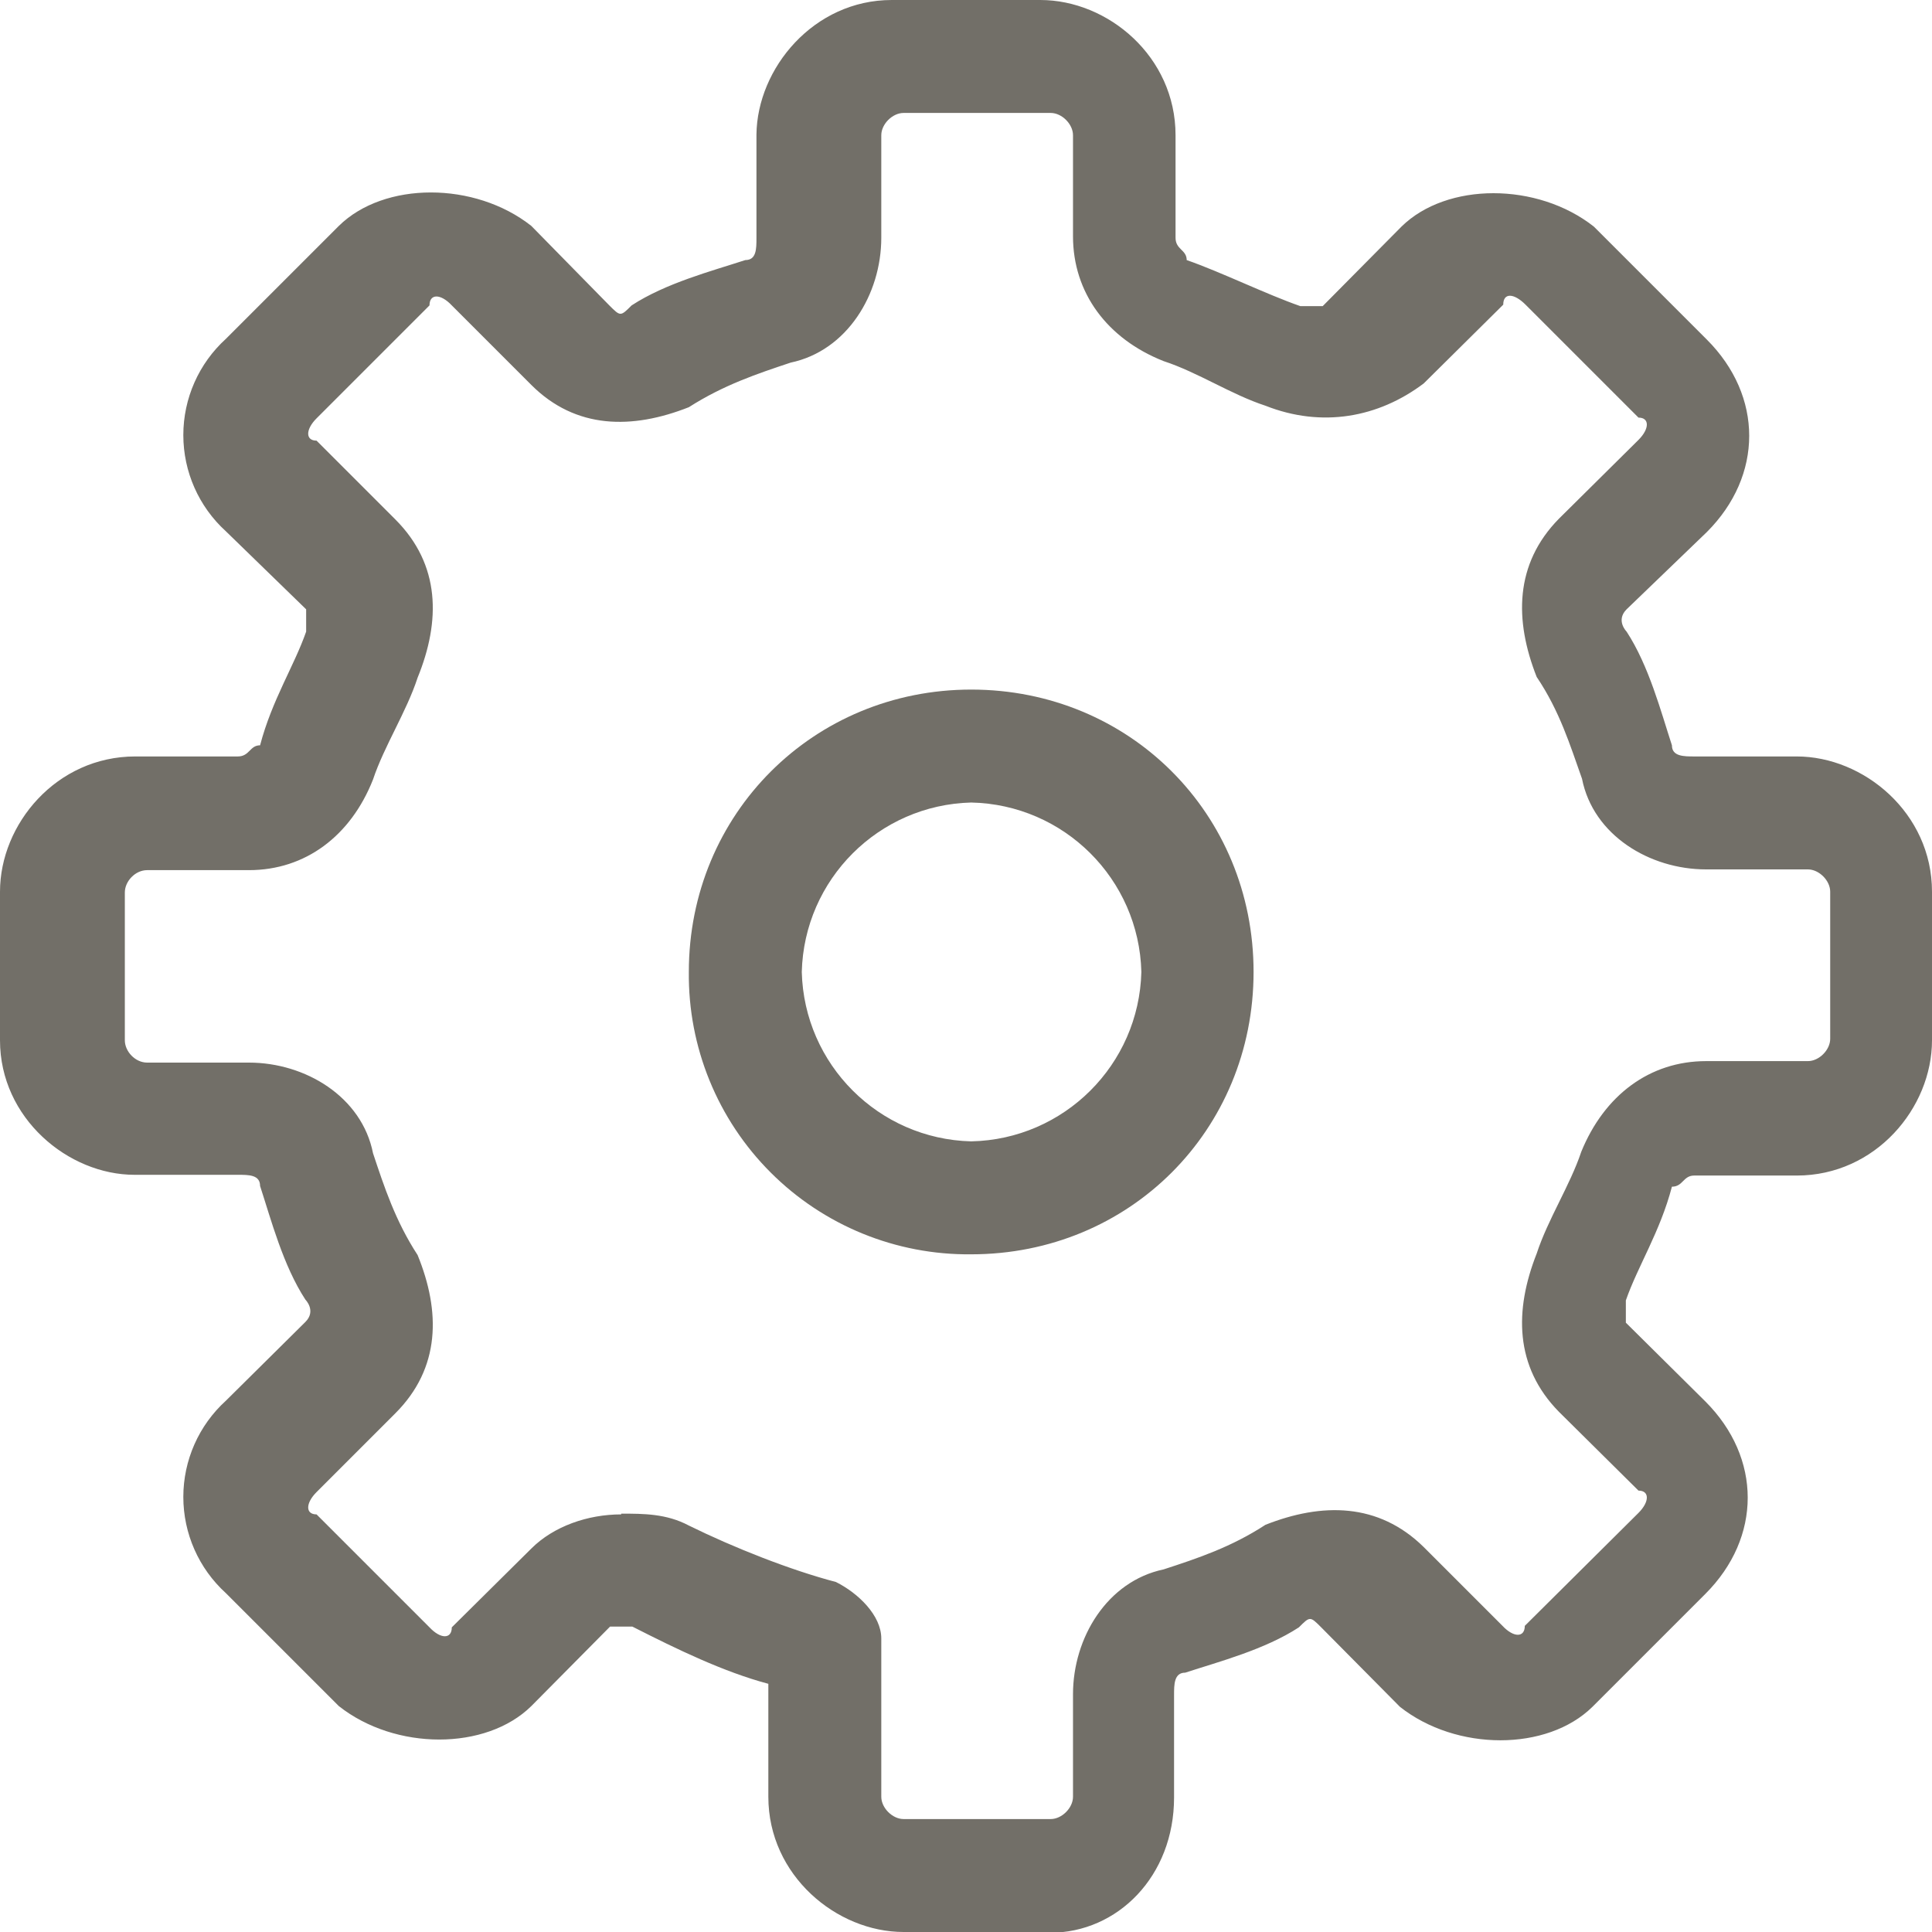
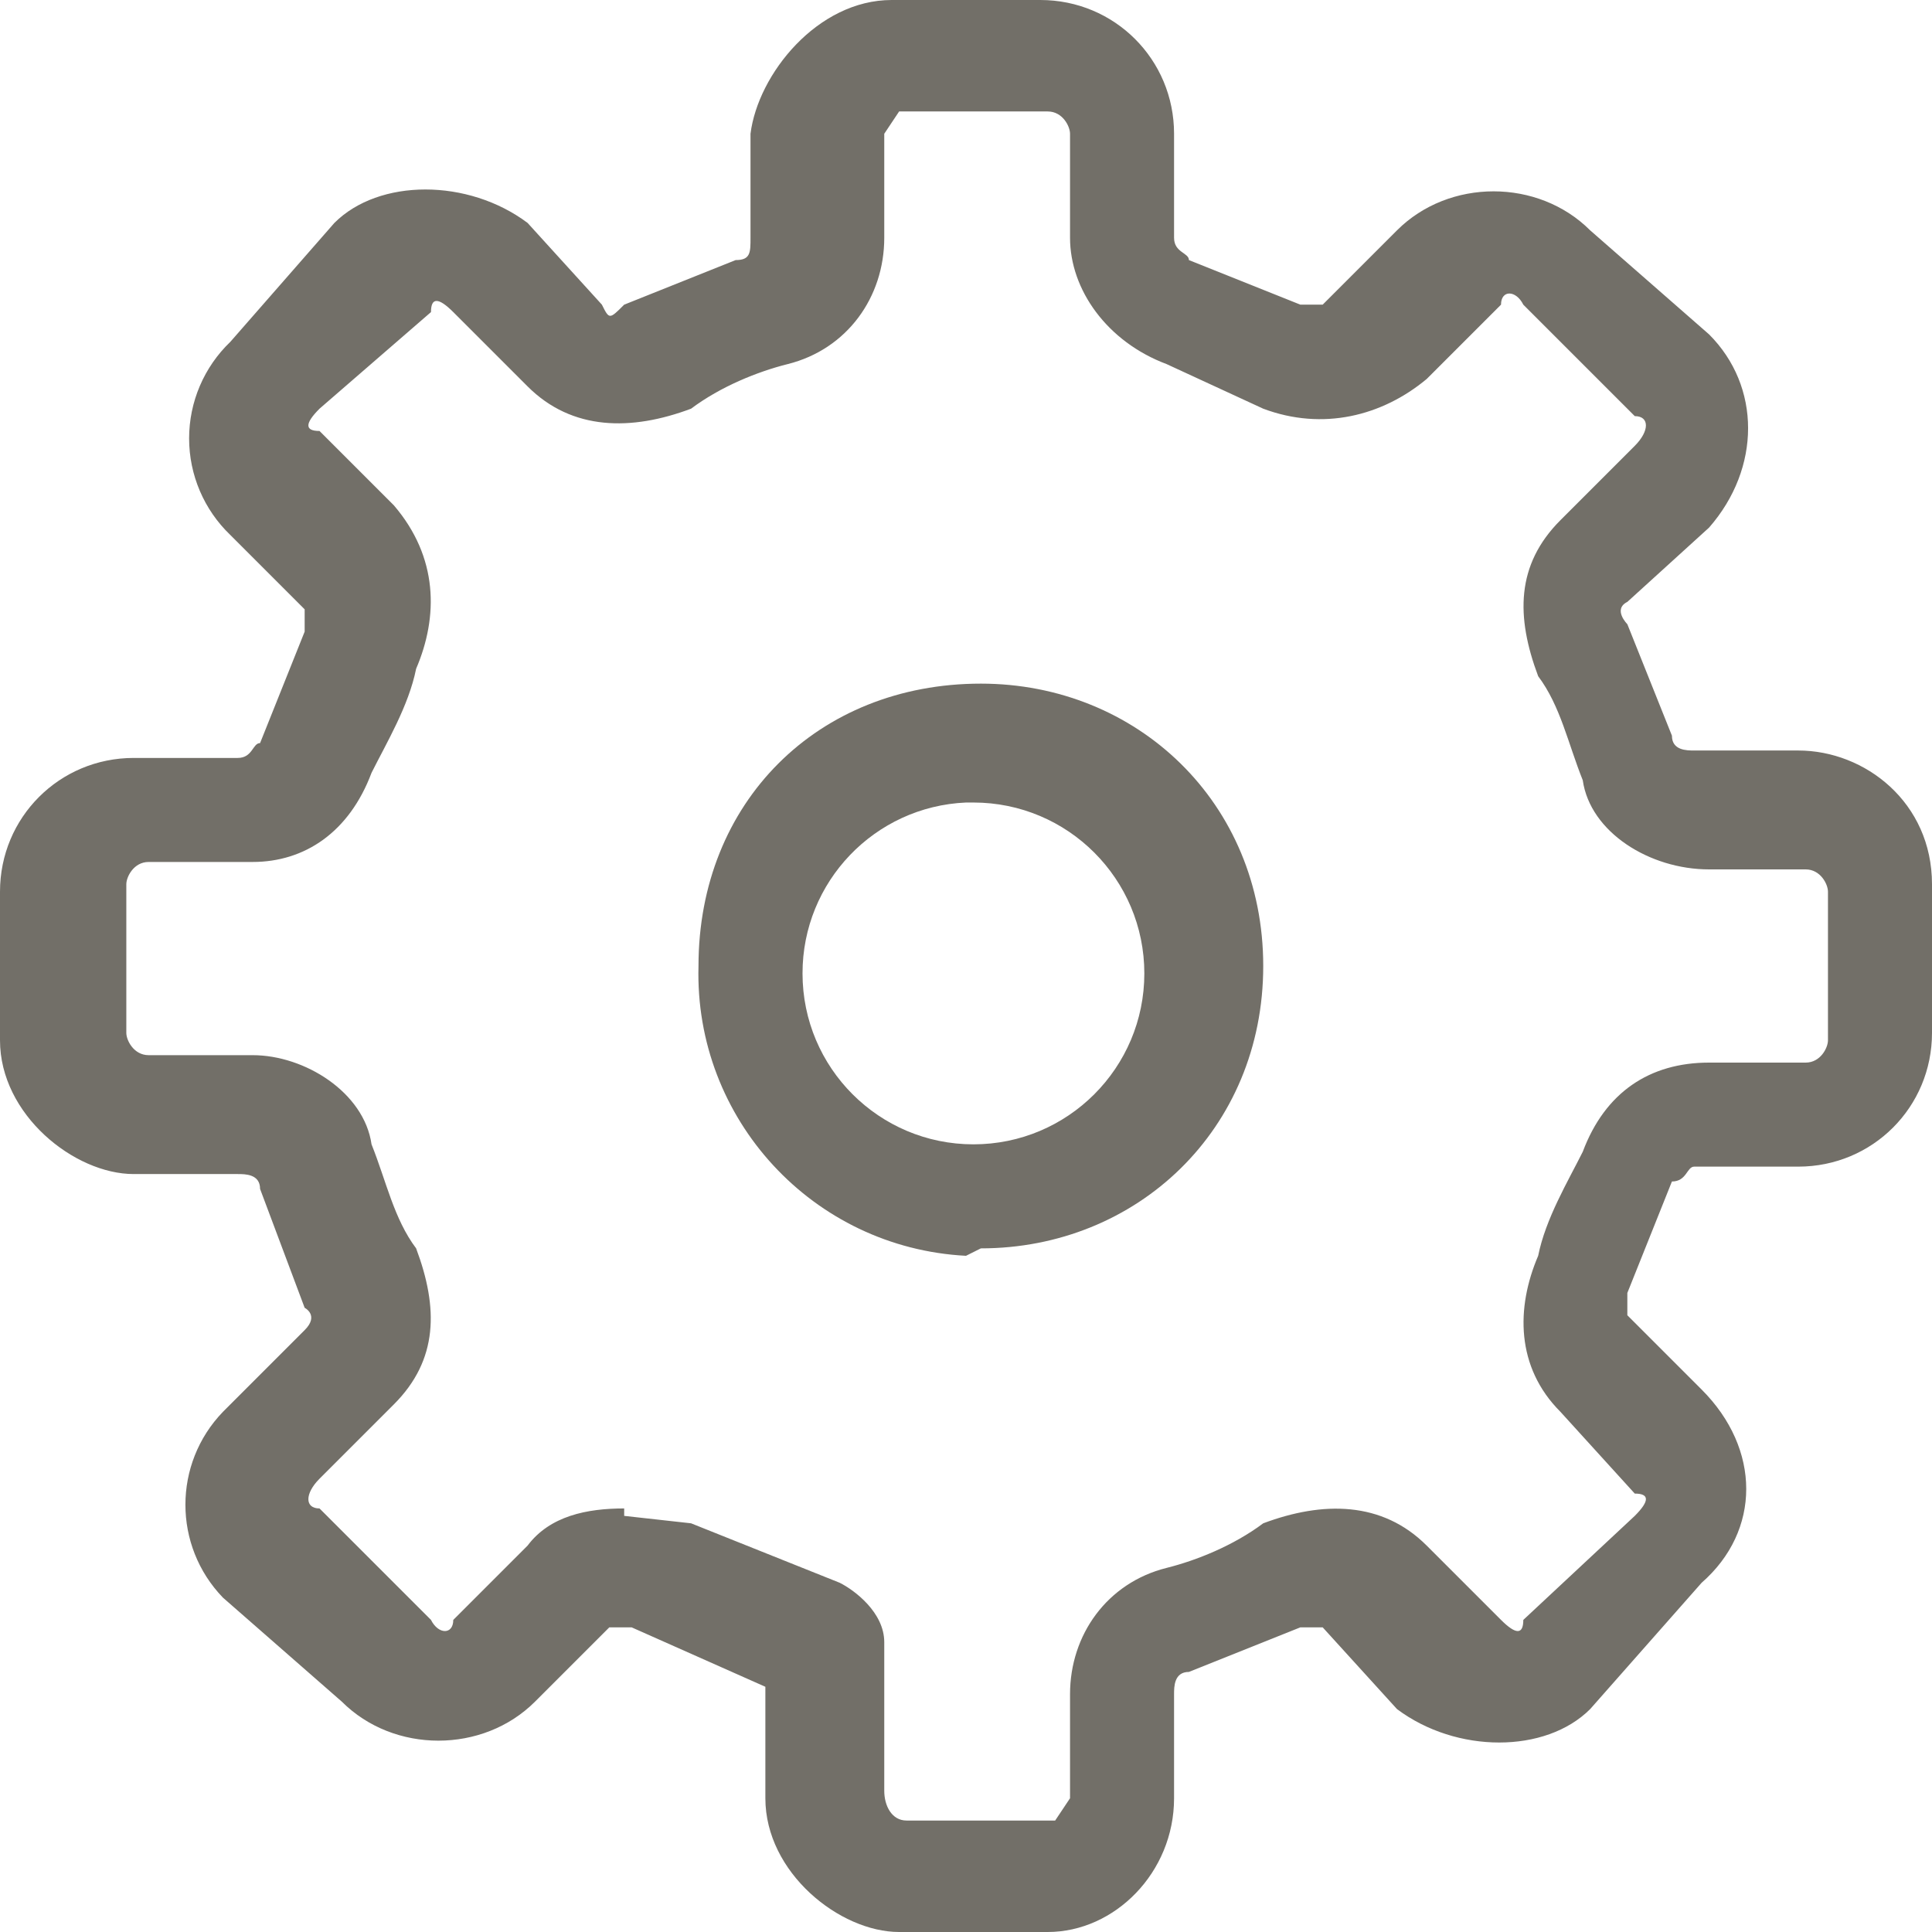
<svg xmlns="http://www.w3.org/2000/svg" width="26" height="26" fill="none">
-   <path d="M13.07 16.88a3.76 3.76 0 0 1-3.8-3.8c0-2.13 1.68-3.8 3.8-3.8 2.13 0 3.8 1.67 3.8 3.8s-1.67 3.8-3.8 3.8zm0-6.08a2.34 2.34 0 0 0-2.28 2.28 2.34 2.34 0 0 0 2.28 2.28 2.34 2.34 0 0 0 2.29-2.28 2.34 2.34 0 0 0-2.29-2.28z" fill="#726F68" />
-   <path d="M14.14 26h-1.98c-.9 0-1.82-.76-1.82-1.82v-1.52c-.6-.16-1.22-.46-1.83-.77h-.3l-1.06 1.07c-.61.6-1.83.6-2.59 0l-1.52-1.52a1.75 1.75 0 0 1 0-2.59l1.07-1.06c.15-.15 0-.3 0-.3-.3-.46-.46-1.07-.61-1.53 0-.15-.15-.15-.3-.15H1.81C.92 15.81 0 15.05 0 14V12c0-.91.76-1.82 1.82-1.82H3.2c.16 0 .16-.15.3-.15.16-.61.46-1.07.62-1.53v-.3L3.04 7.15a1.75 1.75 0 0 1 0-2.59l1.52-1.52c.61-.6 1.83-.6 2.59 0L8.2 4.11c.15.15.15.15.3 0 .46-.3 1.07-.46 1.53-.61.15 0 .15-.15.15-.3V1.81C10.19.92 10.95 0 12 0H14c.91 0 1.82.76 1.82 1.82V3.2c0 .16.15.16.15.3.46.16 1.07.46 1.53.62h.3l1.06-1.07c.61-.6 1.83-.6 2.59 0l1.52 1.52c.76.76.76 1.83 0 2.59L21.89 8.2c-.15.15 0 .3 0 .3.3.46.46 1.07.61 1.53 0 .15.16.15.3.15h1.38c.9 0 1.82.76 1.82 1.82V14c0 .91-.76 1.82-1.82 1.82H22.8c-.15 0-.15.15-.3.15-.16.61-.46 1.07-.62 1.53v.3l1.07 1.06c.76.76.76 1.83 0 2.59l-1.52 1.52c-.61.6-1.83.6-2.59 0l-1.06-1.07c-.15-.15-.15-.15-.3 0-.46.3-1.07.46-1.53.61-.15 0-.15.16-.15.3v1.38c0 1.06-.76 1.82-1.67 1.82zm-5.78-5.63c.3 0 .61 0 .91.16.61.3 1.37.6 1.98.76.3.15.61.45.61.76v2.13c0 .15.15.3.3.3h1.98c.15 0 .3-.15.3-.3V22.8c0-.76.46-1.52 1.22-1.68.46-.15.91-.3 1.37-.6.76-.3 1.52-.3 2.13.3l1.06 1.06c.15.16.3.16.3 0l1.53-1.52c.15-.15.15-.3 0-.3l-1.07-1.06c-.6-.61-.6-1.37-.3-2.13.15-.46.45-.92.6-1.37.31-.76.92-1.22 1.68-1.22h1.37c.15 0 .3-.15.3-.3V12c0-.15-.15-.3-.3-.3h-1.37c-.76 0-1.52-.46-1.67-1.22-.16-.45-.3-.91-.61-1.37-.3-.76-.3-1.52.3-2.13l1.07-1.06c.15-.15.15-.3 0-.3L20.53 4.1c-.16-.16-.3-.16-.3 0l-1.07 1.06c-.61.46-1.37.6-2.13.3-.46-.15-.91-.45-1.37-.6-.76-.3-1.22-.92-1.22-1.68V1.82c0-.15-.15-.3-.3-.3h-1.98c-.15 0-.3.15-.3.3V3.2c0 .76-.46 1.52-1.22 1.68-.45.15-.9.3-1.37.6-.76.3-1.52.3-2.12-.3L6.08 4.11c-.15-.16-.3-.16-.3 0L4.26 5.63c-.15.15-.15.3 0 .3l1.06 1.06c.61.61.61 1.37.3 2.13-.15.46-.45.92-.6 1.37-.3.76-.91 1.22-1.67 1.22H1.98c-.16 0-.3.15-.3.3V14c0 .15.14.3.3.3h1.37c.76 0 1.52.46 1.67 1.22.15.45.3.91.6 1.37.31.76.31 1.52-.3 2.13l-1.06 1.06c-.15.15-.15.3 0 .3l1.52 1.52c.15.16.3.16.3 0l1.07-1.06c.3-.3.76-.46 1.21-.46z" fill="#726F68" />
+   <path d="M13 16.9A3.8 3.8 0 0 1 9.4 13c0-2.2 1.6-3.8 3.8-3.8 2.1 0 3.8 1.6 3.8 3.8s-1.7 3.8-3.8 3.8zm0-6.1a2.3 2.3 0 0 0-2.2 2.3 2.3 2.3 0 0 0 2.3 2.3 2.3 2.3 0 0 0 2.3-2.3 2.3 2.3 0 0 0-2.3-2.3z" fill="#726F68" />
+   <path d="M14.1 26h-2c-.8 0-1.8-.8-1.8-1.8v-1.5l-1.8-.8h-.3l-1 1c-.7.7-1.9.7-2.6 0L3 21.5A1.8 1.8 0 0 1 3 19l1.1-1.1c.2-.2 0-.3 0-.3L3.5 16c0-.2-.2-.2-.3-.2H1.8C1 15.8 0 15 0 14v-2c0-1 .8-1.8 1.8-1.8h1.4c.2 0 .2-.2.3-.2l.6-1.5v-.3l-1-1a1.8 1.8 0 0 1 0-2.6L4.5 3c.6-.6 1.8-.6 2.6 0l1 1.1c.1.2.1.2.3 0l1.5-.6c.2 0 .2-.1.2-.3V1.8C10.2 1 11 0 12 0h2c1 0 1.8.8 1.8 1.8v1.4c0 .2.2.2.2.3l1.5.6h.3l1-1c.7-.7 1.9-.7 2.6 0L23 4.5c.7.7.7 1.8 0 2.6l-1.1 1c-.2.1 0 .3 0 .3l.6 1.5c0 .2.2.2.3.2h1.4c.9 0 1.8.7 1.8 1.8v2c0 1-.8 1.8-1.8 1.8h-1.4c-.1 0-.1.2-.3.2l-.6 1.5v.3l1 1c.8.8.8 1.9 0 2.6L21.4 23c-.6.6-1.8.6-2.6 0l-1-1.1h-.3l-1.5.6c-.2 0-.2.2-.2.3v1.4c0 1-.8 1.8-1.7 1.8zm-5.7-5.6l.9.1 2 .8c.2.1.6.4.6.8v2c0 .2.1.4.3.4h2l.2-.3v-1.4c0-.8.5-1.5 1.3-1.7.4-.1.9-.3 1.3-.6.8-.3 1.6-.3 2.2.3l1 1c.2.2.3.2.3 0l1.5-1.4c.2-.2.2-.3 0-.3L21 19c-.6-.6-.6-1.4-.3-2.1.1-.5.4-1 .6-1.4.3-.8.9-1.2 1.7-1.2h1.3c.2 0 .3-.2.3-.3v-2c0-.1-.1-.3-.3-.3H23c-.8 0-1.6-.5-1.7-1.2-.2-.5-.3-1-.6-1.4-.3-.8-.3-1.5.3-2.1l1-1c.2-.2.2-.4 0-.4l-1.5-1.5c-.1-.2-.3-.2-.3 0l-1 1c-.6.5-1.4.7-2.2.4l-1.3-.6c-.8-.3-1.3-1-1.3-1.7V1.8c0-.1-.1-.3-.3-.3h-2l-.2.3v1.4c0 .8-.5 1.5-1.3 1.7-.4.1-.9.3-1.3.6-.8.3-1.6.3-2.2-.3l-1-1c-.2-.2-.3-.2-.3 0L4.3 5.5c-.2.2-.2.3 0 .3l1 1c.6.7.6 1.5.3 2.2-.1.5-.4 1-.6 1.4-.3.8-.9 1.2-1.6 1.2H2c-.2 0-.3.2-.3.3v2c0 .1.1.3.3.3h1.4c.7 0 1.5.5 1.6 1.2.2.5.3 1 .6 1.4.3.8.3 1.5-.3 2.1l-1 1c-.2.2-.2.4 0 .4l1.5 1.5c.1.2.3.2.3 0l1-1c.3-.4.8-.5 1.3-.5z" fill="#726F68" />
</svg>
